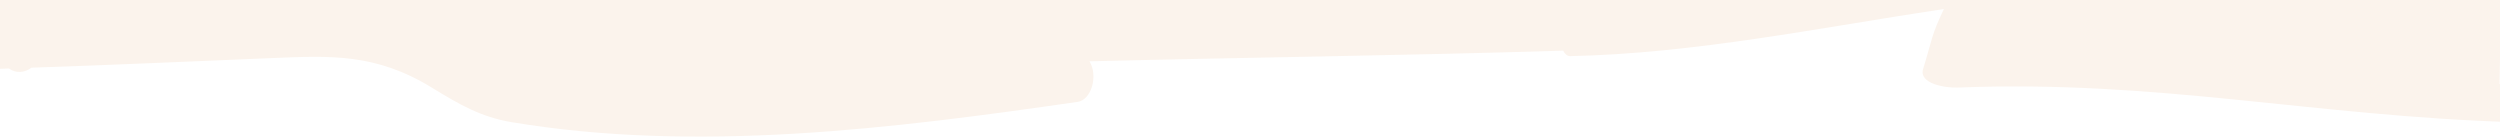
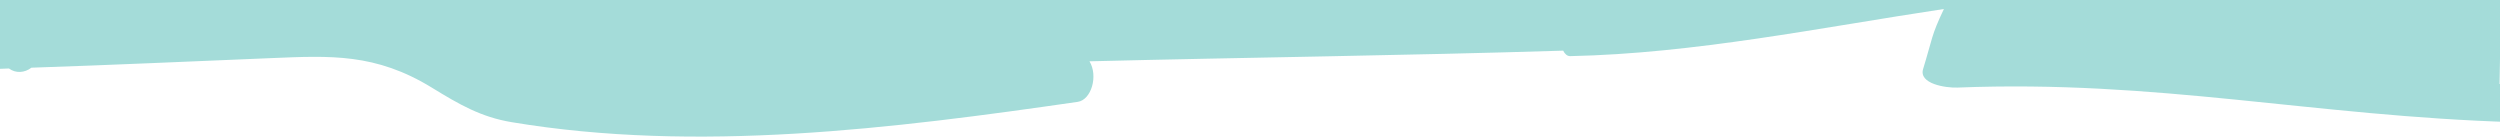
<svg xmlns="http://www.w3.org/2000/svg" xmlns:xlink="http://www.w3.org/1999/xlink" width="1885px" height="103px" viewBox="0 0 1885 103" version="1.1">
  <defs>
    <rect width="1885" height="103" id="slice_1" />
    <clipPath id="clip_1">
      <use xlink:href="#slice_1" clip-rule="evenodd" />
    </clipPath>
  </defs>
  <g id="Slice" clip-path="url(#clip_1)">
    <use xlink:href="#slice_1" stroke="none" fill="none" />
-     <path d="M1950.13 93.083C1967.82 92.368 1967.91 50.455 1950.13 50.957C1946.5 51.053 1942.88 51.247 1939.25 51.363C1934.18 47.594 1927.5 48 1922.3 51.962C1861.99 53.971 1801.67 56.715 1741.37 59.189C1696.89 61.025 1662.88 62.938 1620.46 36.967C1599.46 24.078 1583.28 14.744 1560.31 10.899C1420.44 -12.464 1272.92 6.029 1133.38 26.203C1123.11 27.691 1117.84 45.778 1124.53 56.773C1005.48 59.73 886.417 61.102 767.369 64.812C766.155 62.377 764.384 60.619 762.032 60.677C668.113 62.667 573.866 82.126 480.301 96.213C490.027 75.807 488.844 74.184 495.977 50.957C499.392 39.826 479.068 36.619 470 36.967C319.485 42.995 201.514 15.421 50.986 10.899C38.099 10.512 32.475 36.889 45.122 38.184C50.522 38.744 55.935 39.15 61.348 39.672C56.934 309.103 44.831 577.877 29.933 846.38C22.711 976.216 12.834 1105.49 4.158 1235.1C-2.963 1341.38 -3.57 1440.53 23.925 1540.01C25.759 1546.6 31.944 1551.45 36.446 1550.98C554.984 1496.74 1071.78 1595.56 1590.12 1599.85C1655.89 1600.39 1721.67 1599.48 1787.41 1596.59C1828.88 1594.75 1884.08 1606.23 1923.37 1581.11C1948.96 1564.76 1956.3 1540.91 1962.7 1502.15C1976.8 1416.88 1979.49 1322.13 1984.15 1234.88C2004.56 853.26 1982.48 471.384 1948.84 93.121L1950.13 93.083Z" transform="matrix(-1 8.742278E-08 -8.742278E-08 -1 1946 103)" id="Bg" fill="#FBF3EC" fill-rule="evenodd" stroke="none" />
+     <path d="M1950.13 93.083C1967.82 92.368 1967.91 50.455 1950.13 50.957C1946.5 51.053 1942.88 51.247 1939.25 51.363C1934.18 47.594 1927.5 48 1922.3 51.962C1861.99 53.971 1801.67 56.715 1741.37 59.189C1696.89 61.025 1662.88 62.938 1620.46 36.967C1599.46 24.078 1583.28 14.744 1560.31 10.899C1420.44 -12.464 1272.92 6.029 1133.38 26.203C1123.11 27.691 1117.84 45.778 1124.53 56.773C1005.48 59.73 886.417 61.102 767.369 64.812C766.155 62.377 764.384 60.619 762.032 60.677C668.113 62.667 573.866 82.126 480.301 96.213C490.027 75.807 488.844 74.184 495.977 50.957C499.392 39.826 479.068 36.619 470 36.967C319.485 42.995 201.514 15.421 50.986 10.899C38.099 10.512 32.475 36.889 45.122 38.184C50.522 38.744 55.935 39.15 61.348 39.672C56.934 309.103 44.831 577.877 29.933 846.38C22.711 976.216 12.834 1105.49 4.158 1235.1C-2.963 1341.38 -3.57 1440.53 23.925 1540.01C25.759 1546.6 31.944 1551.45 36.446 1550.98C554.984 1496.74 1071.78 1595.56 1590.12 1599.85C1655.89 1600.39 1721.67 1599.48 1787.41 1596.59C1828.88 1594.75 1884.08 1606.23 1923.37 1581.11C1948.96 1564.76 1956.3 1540.91 1962.7 1502.15C1976.8 1416.88 1979.49 1322.13 1984.15 1234.88C2004.56 853.26 1982.48 471.384 1948.84 93.121L1950.13 93.083Z" transform="matrix(-1 8.742278E-08 -8.742278E-08 -1 1946 103)" id="Bg" fill="#a4dcd9" fill-rule="evenodd" stroke="none" />
  </g>
</svg>
